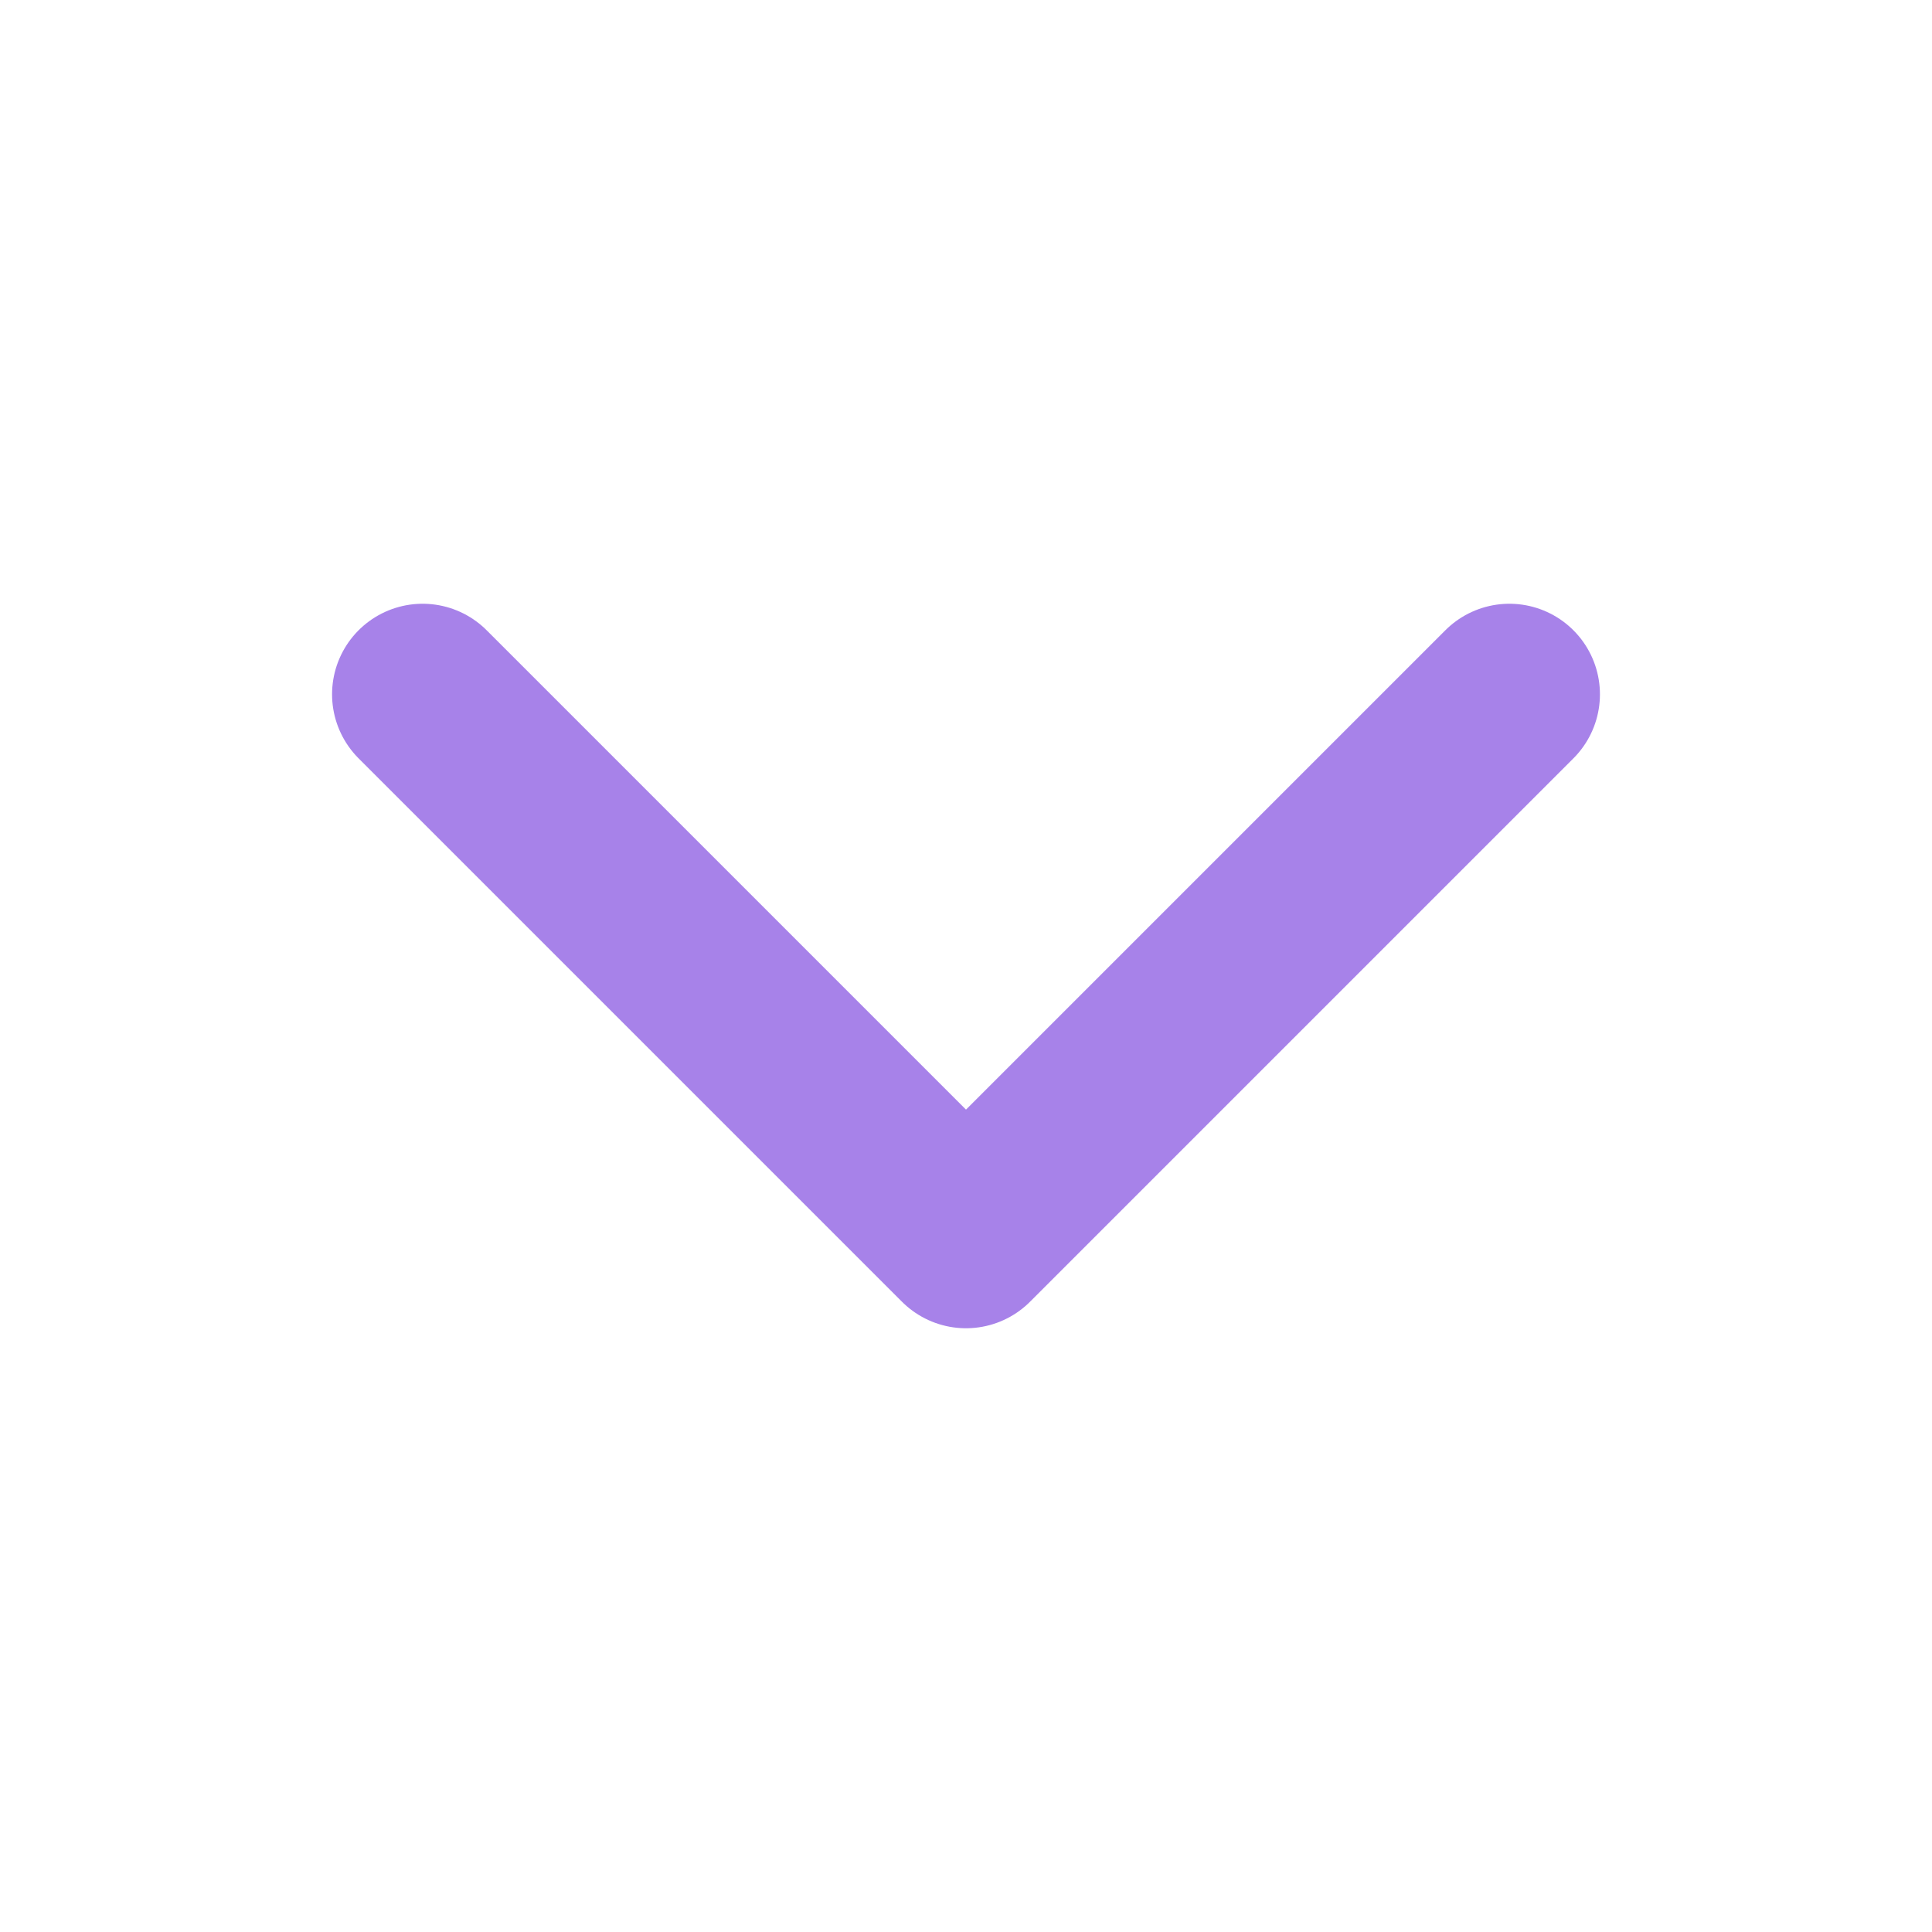
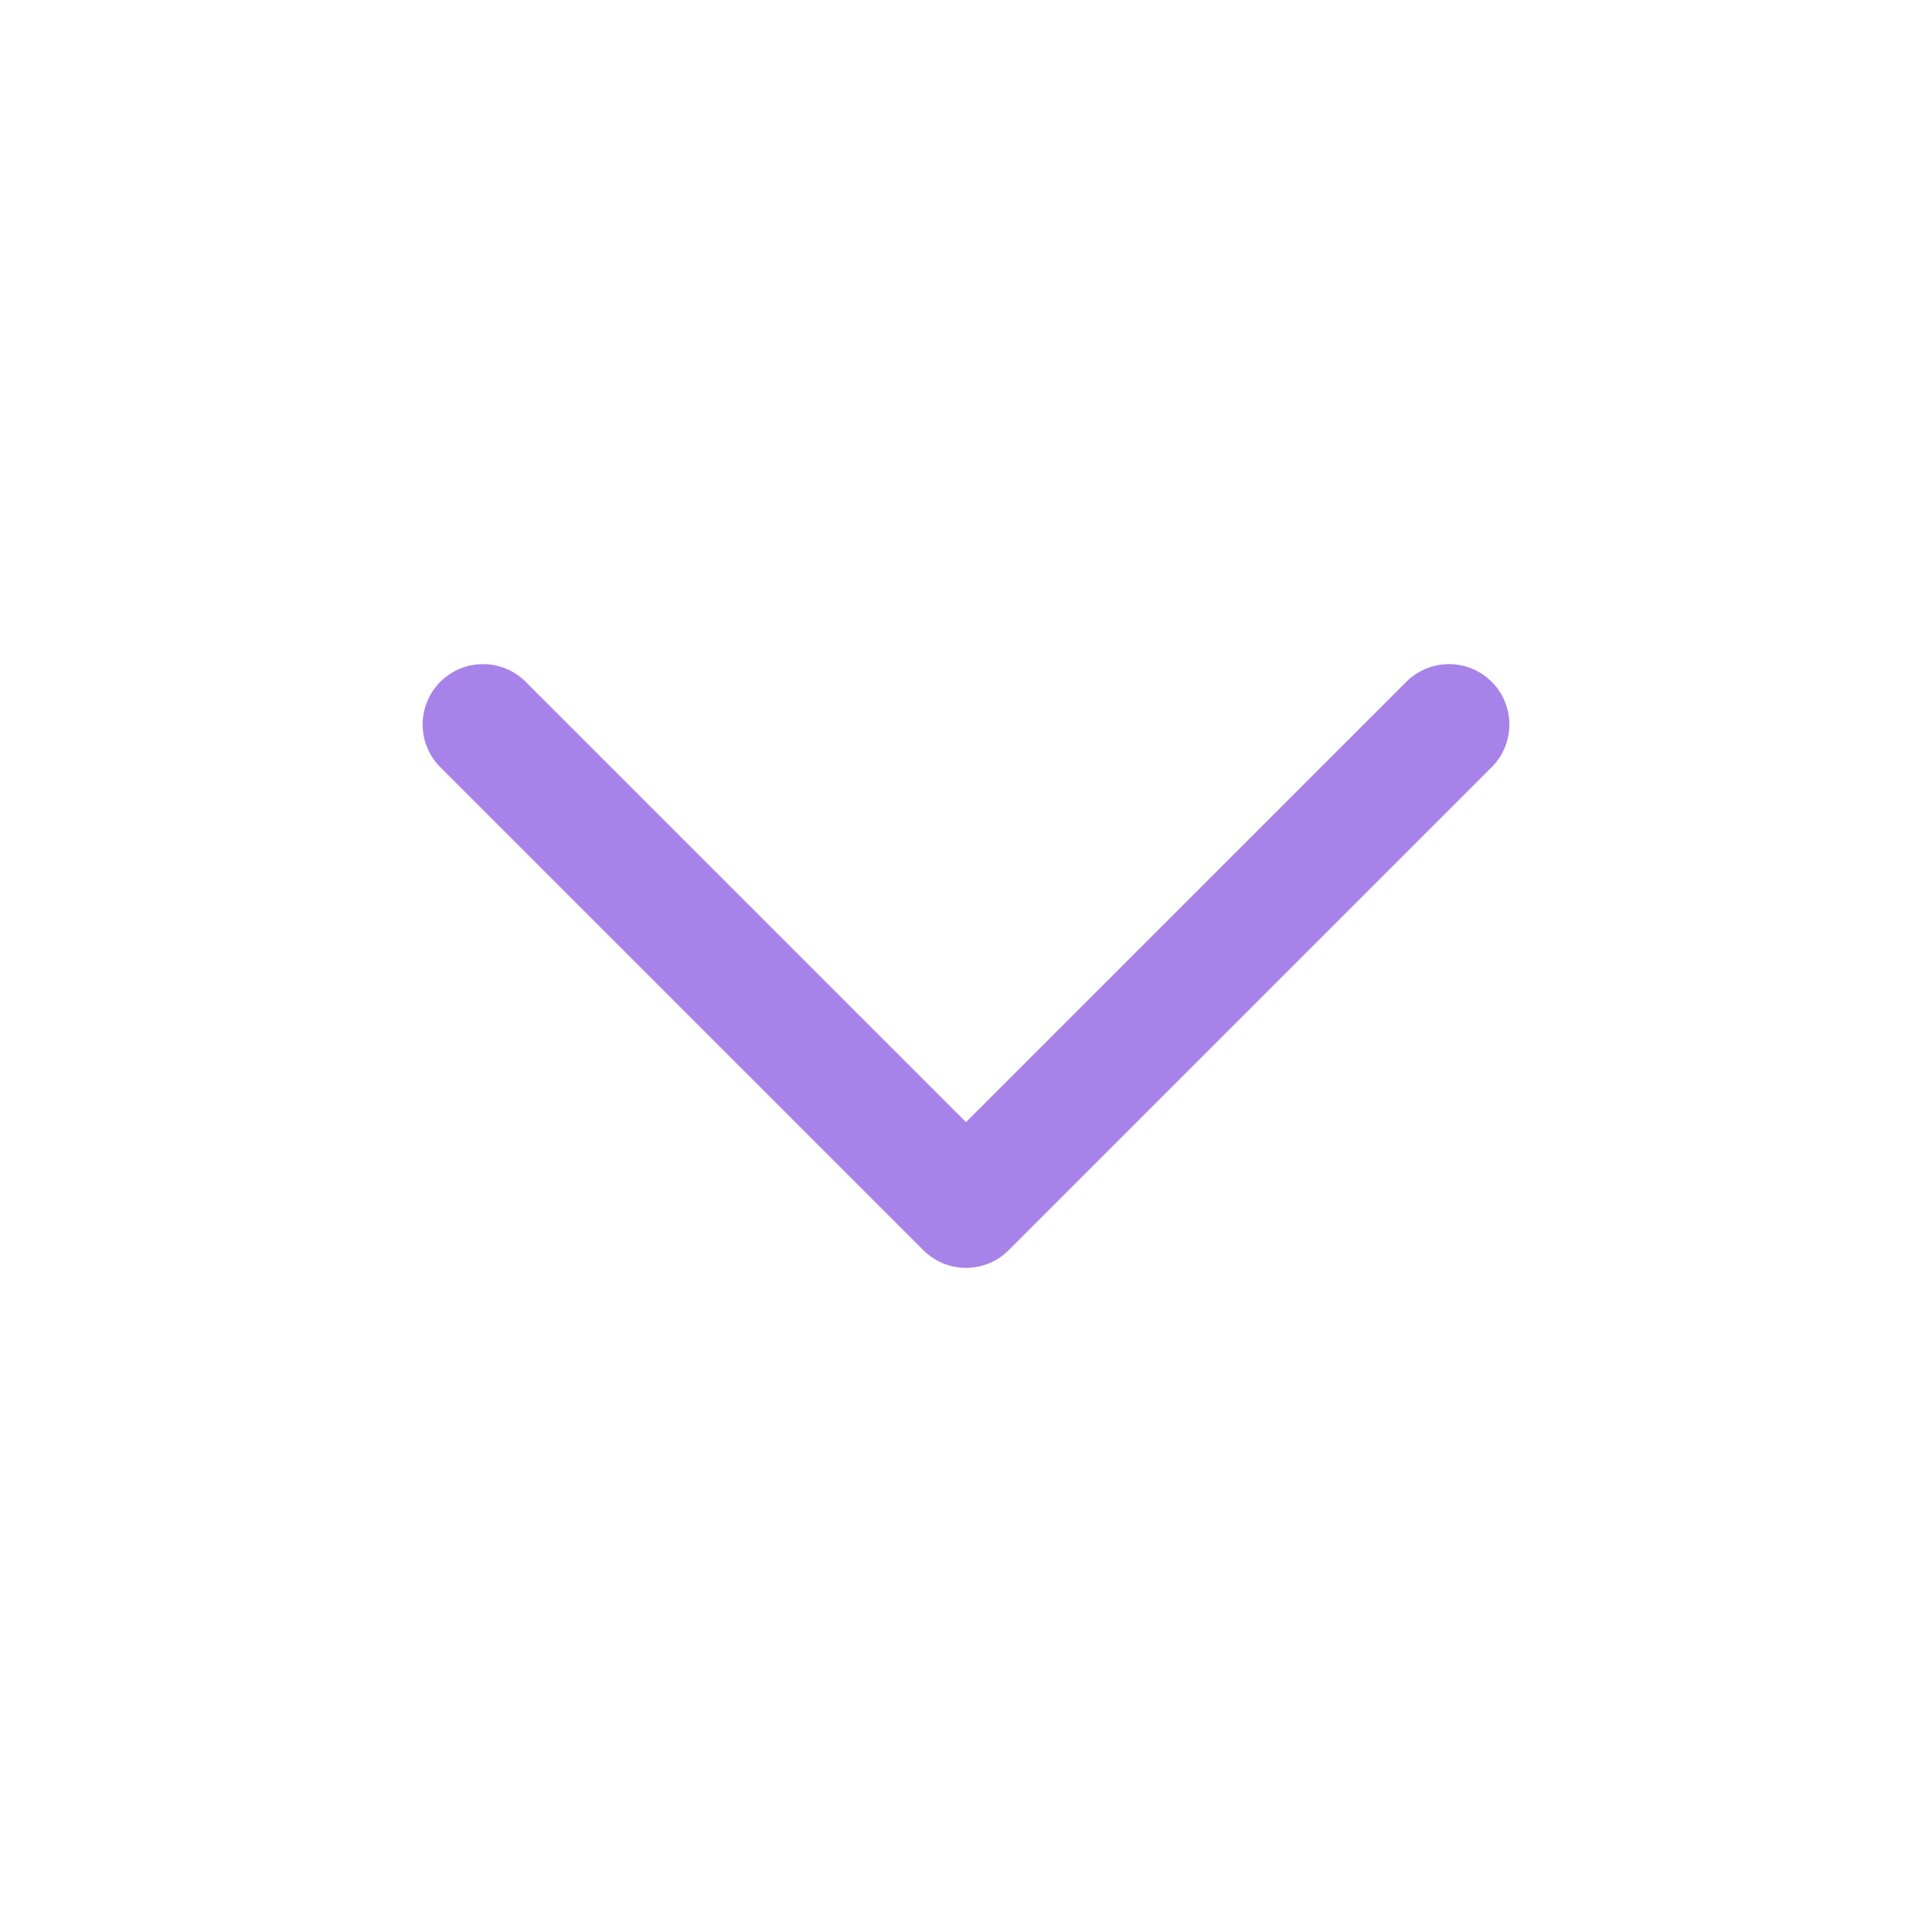
- <svg xmlns="http://www.w3.org/2000/svg" width="512" height="512" viewBox="0 0 512 512">
-   <polyline points="112 184 256 328 400 184" style="fill:none;stroke:#a782e9;stroke-linecap:round;stroke-linejoin:round;stroke-width:48px" />
+ <svg xmlns="http://www.w3.org/2000/svg" class="icon icon-tabler icon-tabler-chevron-down" width="24" height="24" viewBox="0 0 24 24" stroke-width="1.5" stroke="#a782e9" fill="none" stroke-linecap="round" stroke-linejoin="round">
+   <path stroke="none" d="M0 0h24v24H0z" fill="none" />
+   <polyline points="6 9 12 15 18 9" />
</svg>
